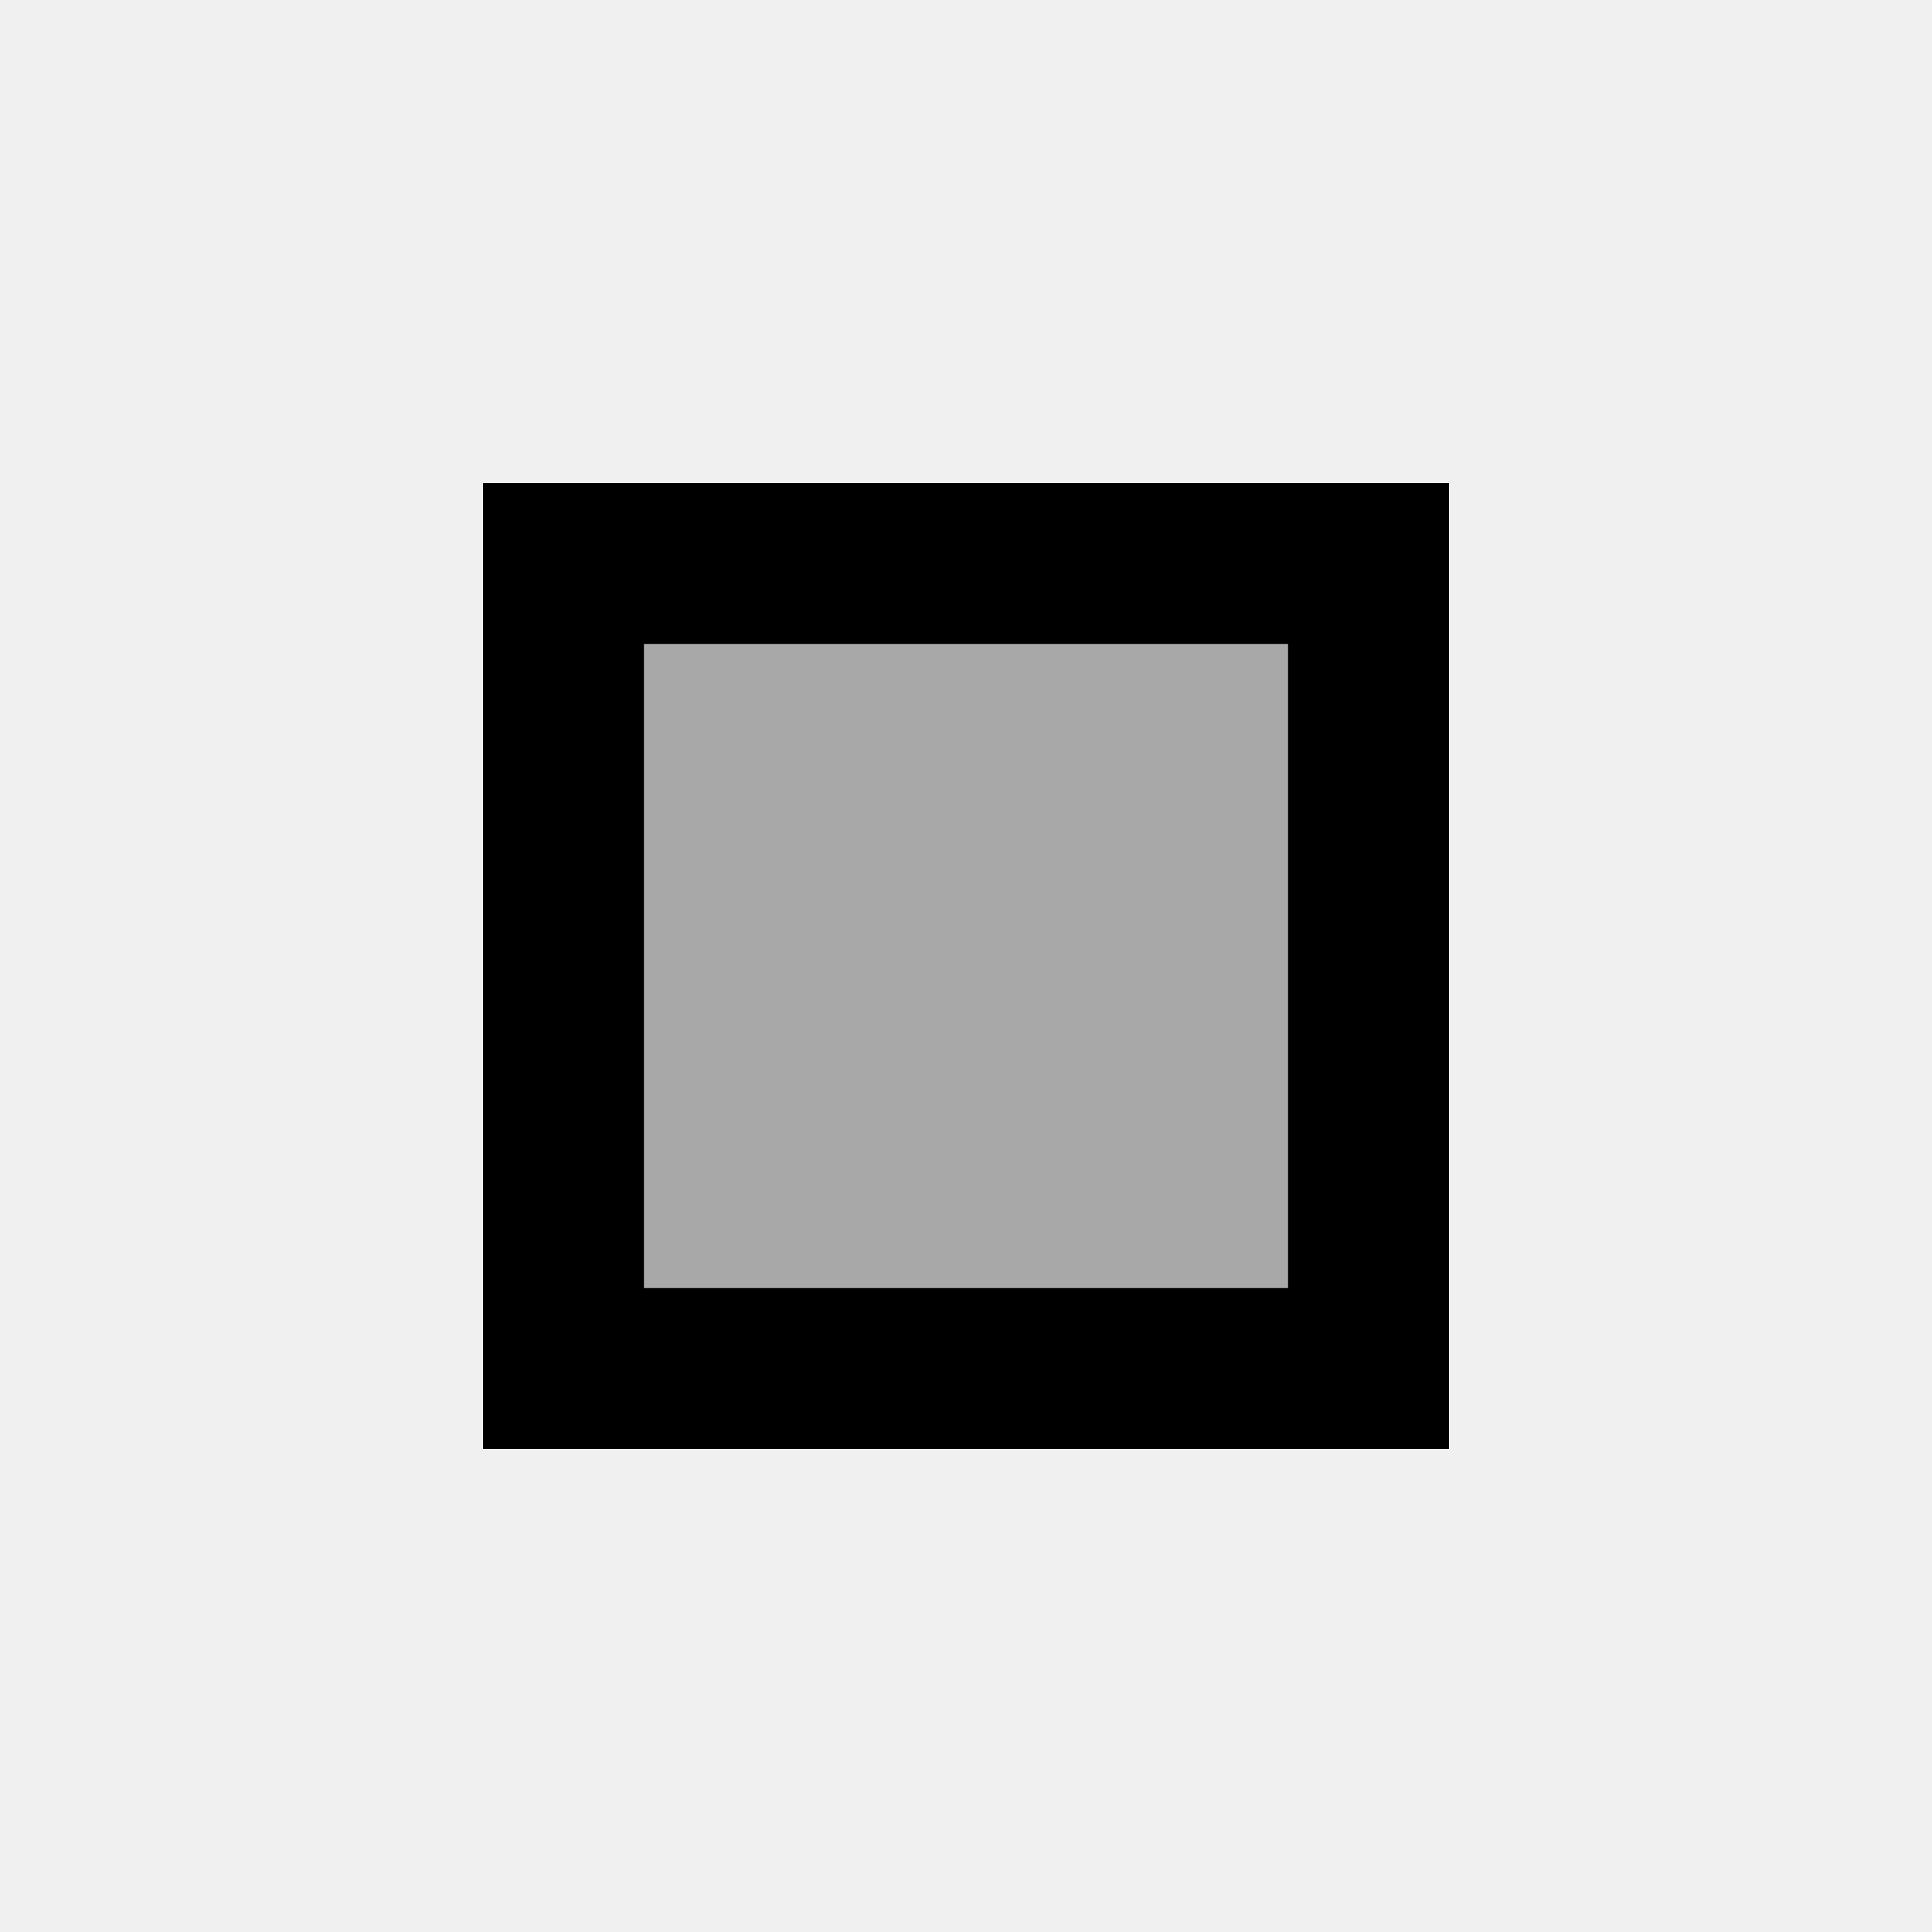
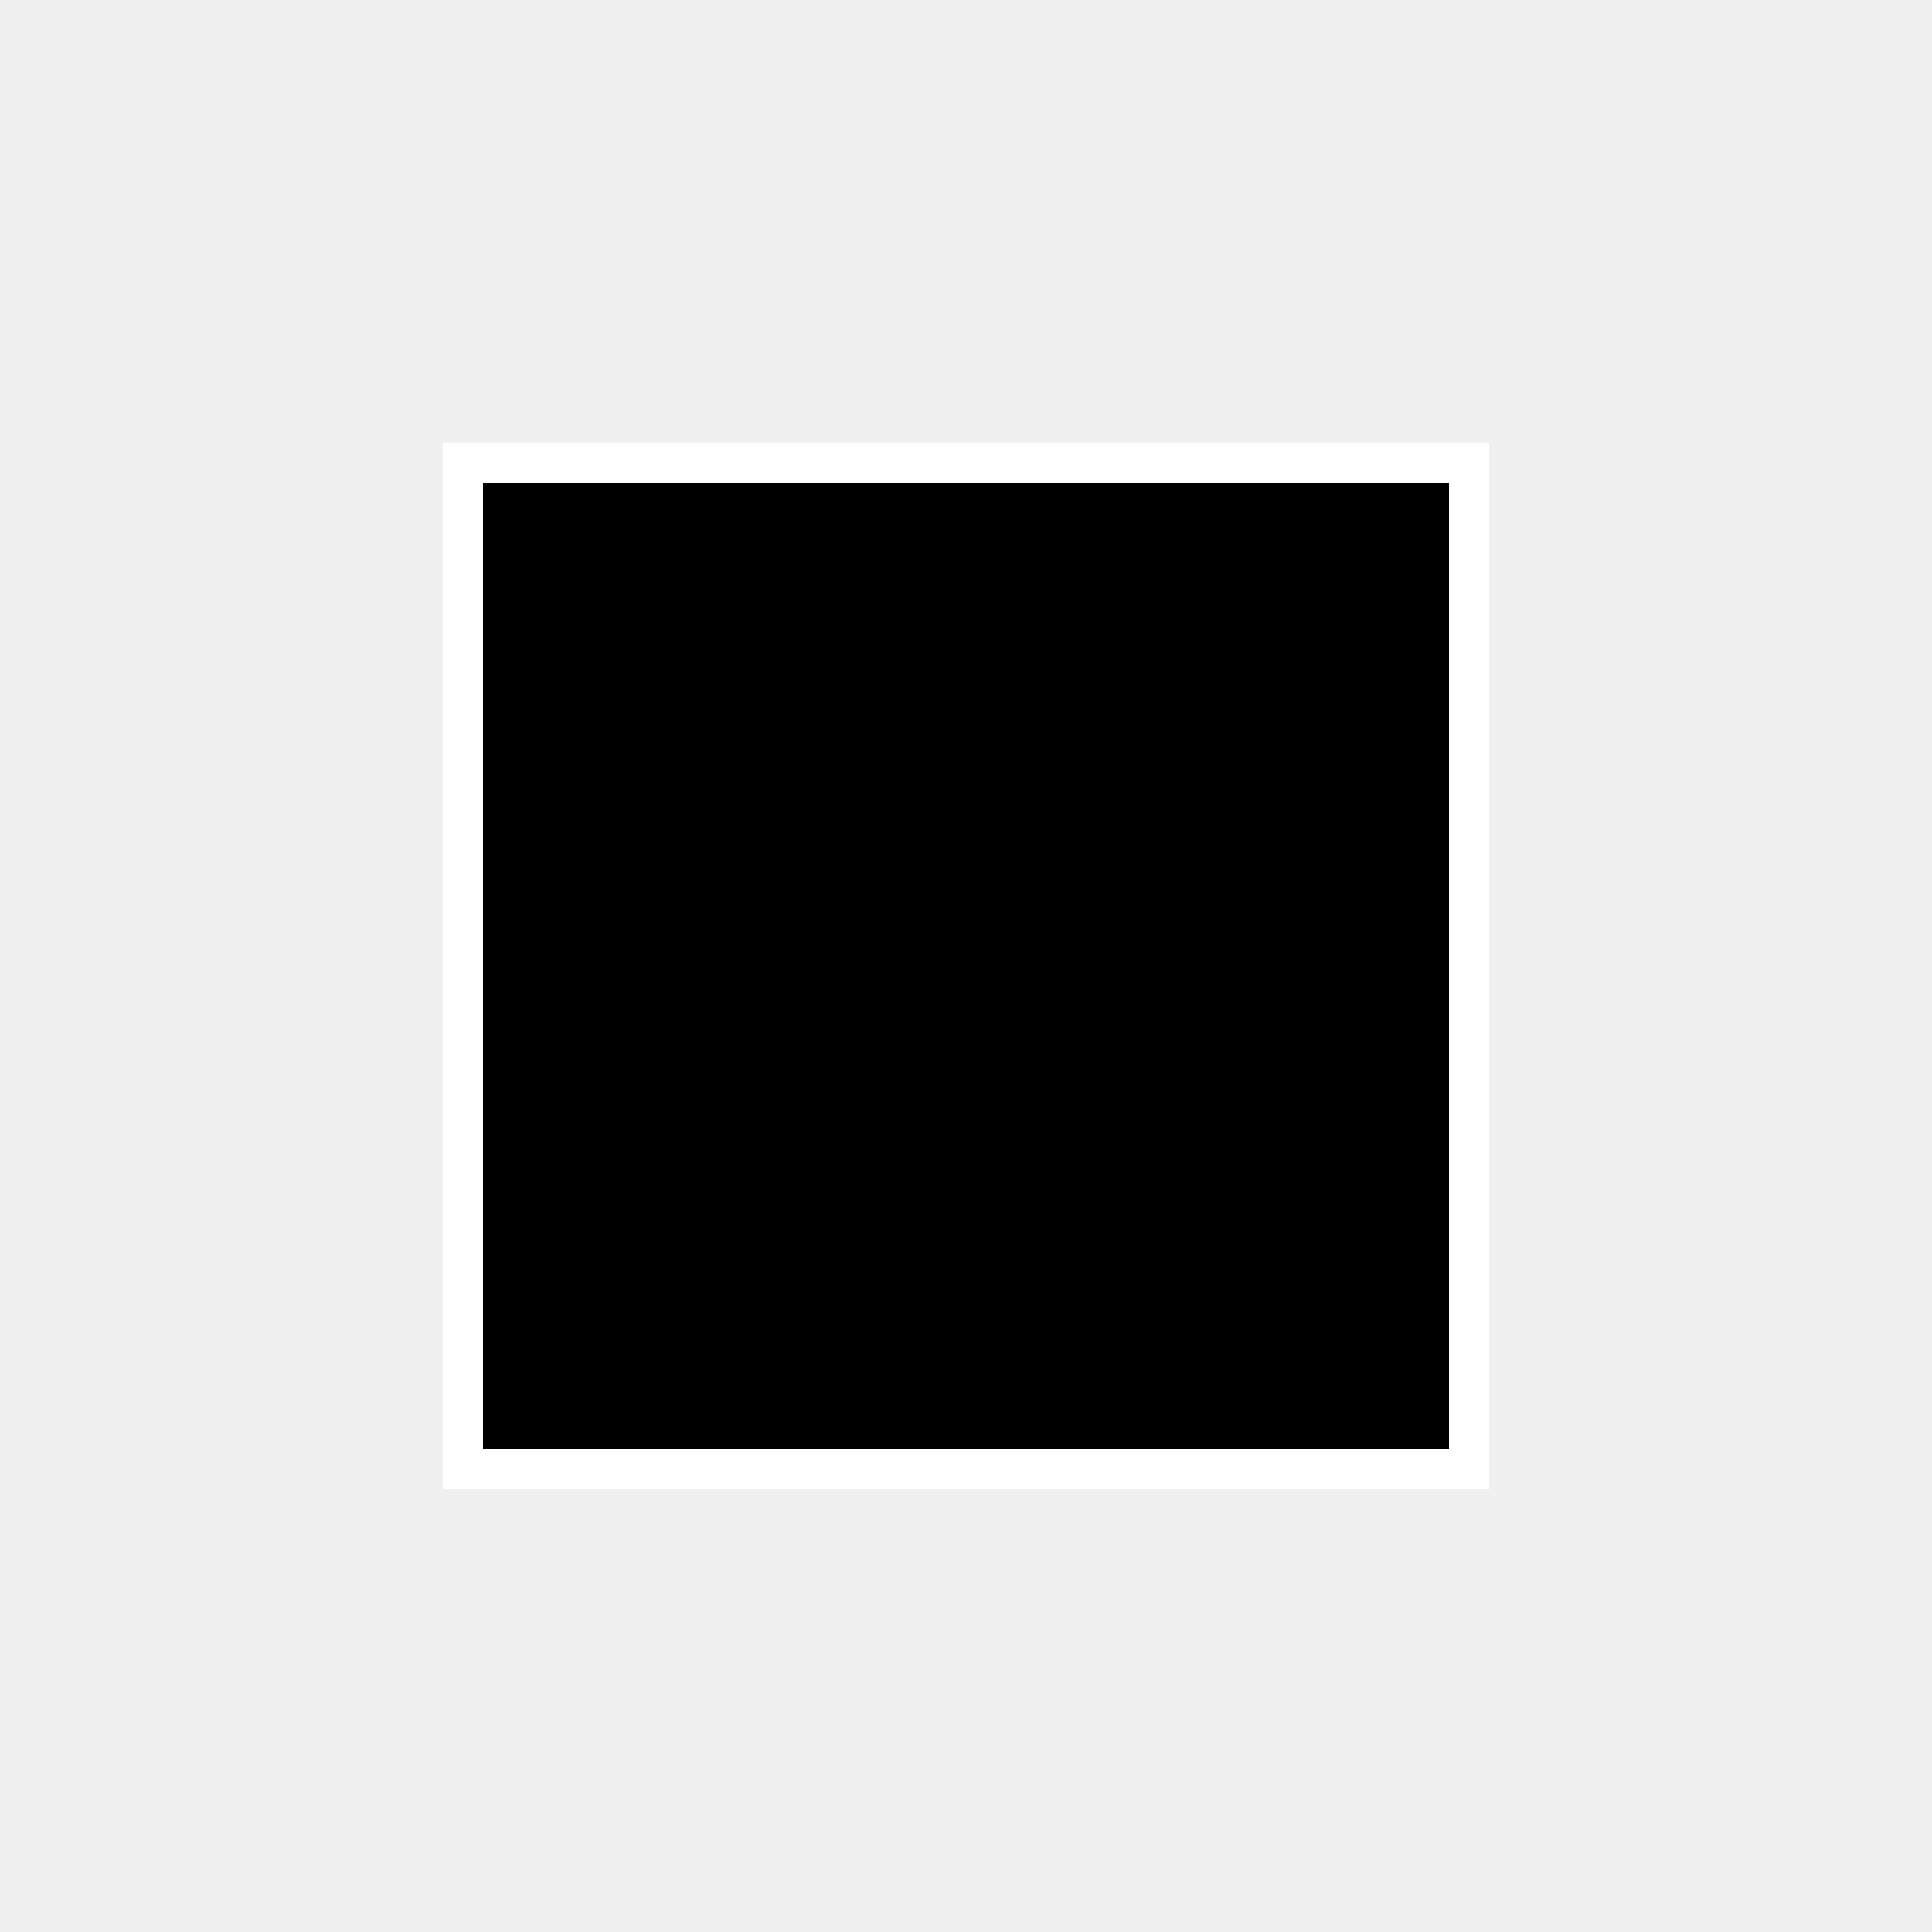
- <svg xmlns="http://www.w3.org/2000/svg" height="24px" viewBox="0 0 24 24" width="24px" fill="#000000">
-   <path d="M0 0h24v24H0V0z" fill="none" />
-   <path d="M8 8h8v8H8z" opacity=".3" />
-   <path d="M6 18h12V6H6v12zM8 8h8v8H8V8z" />
+ <svg xmlns="http://www.w3.org/2000/svg" id="svg6157" version="1.1" fill="#000000" width="24px" viewBox="0 0 24 24" height="24px">
+   <defs id="defs6161" />
+   <path id="path6153" fill="none" d="M0 0h24v24H0V0z" />
+   <path style="stroke:#ffffff;stroke-opacity:1;paint-order:markers stroke fill" id="path6155" d="M6 6h12v12H6V6z" />
</svg>
